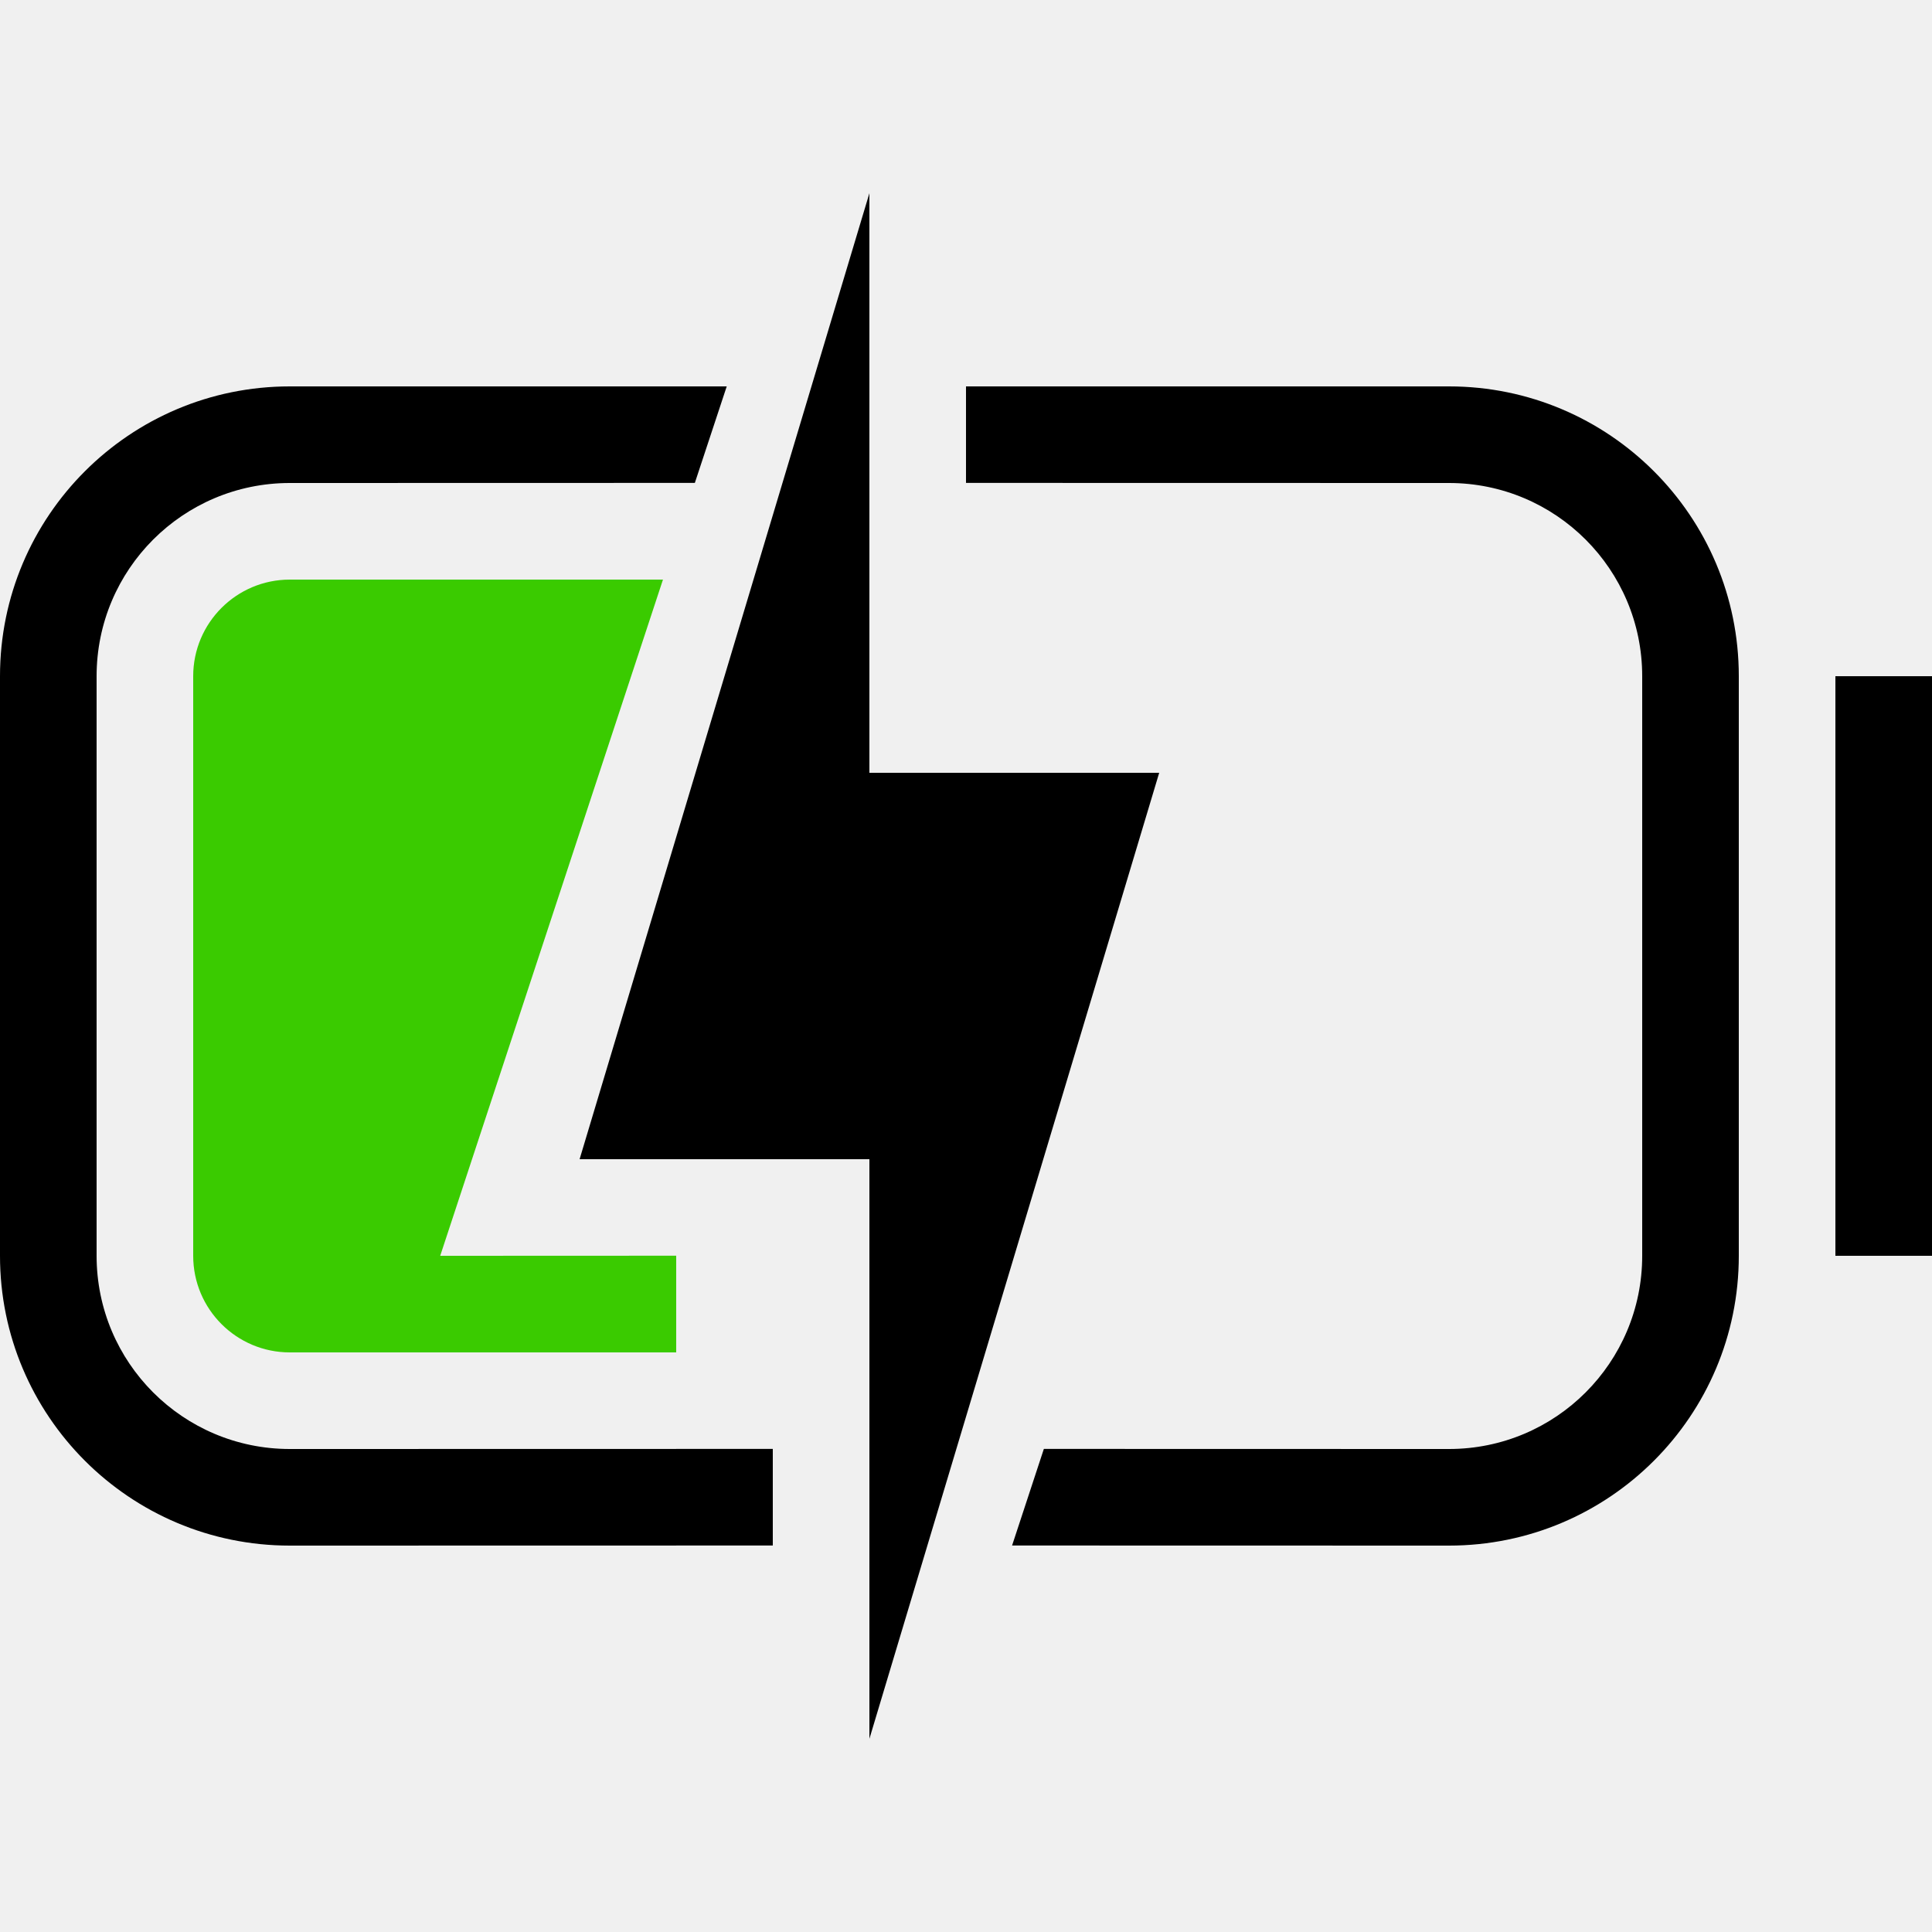
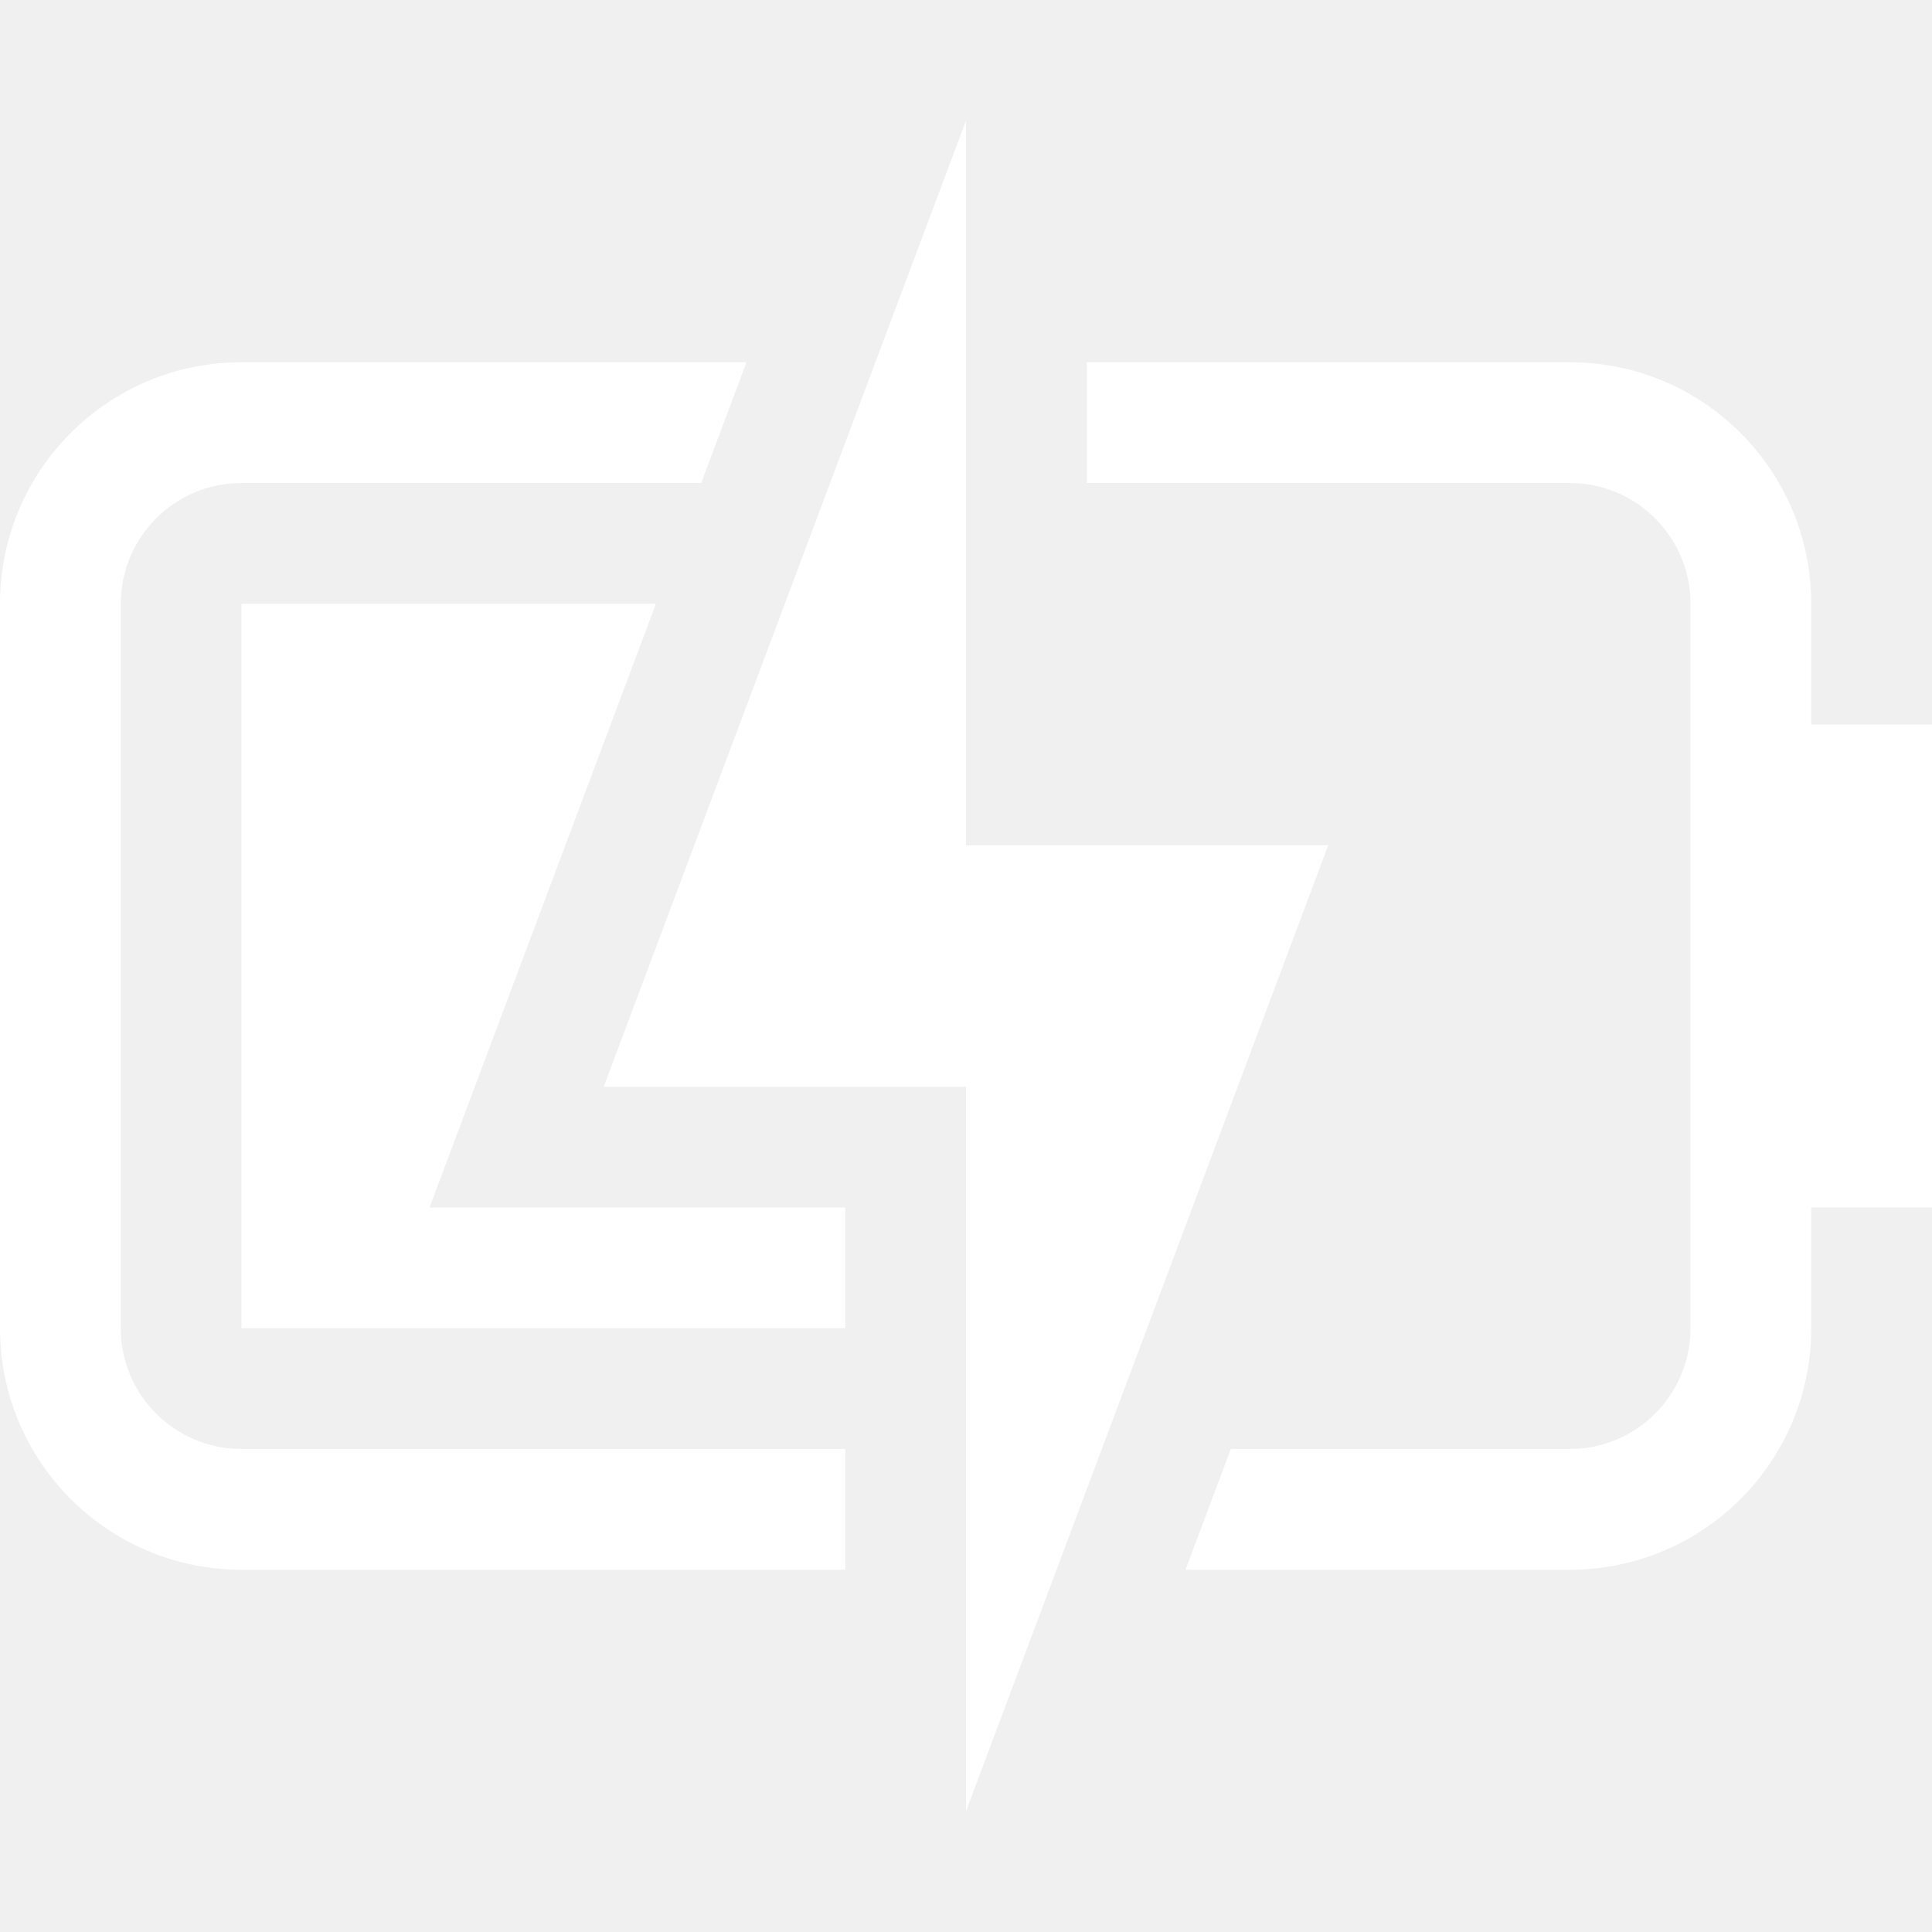
- <svg xmlns="http://www.w3.org/2000/svg" width="20" height="20" viewBox="0 0 20 20">
-   <g fill="none" fill-rule="evenodd" transform="translate(0 2)">
-     <path fill="#3ACB00" d="M4.863,-1.70530257e-13 L2.557,7 L5,6.999 L5,8 L1,8 C0.448,8 6.76353751e-17,7.552 0,7 L0,1 C-6.76353751e-17,0.448 0.448,-1.70428804e-13 1,-1.70530257e-13 L4.863,-1.70530257e-13 Z" transform="translate(2 4)" />
-     <path fill="#000" d="M7.523,2 L7.193,2.999 L3,3 C1.895,3 1,3.895 1,5 L1,11 C1,12.105 1.895,13 3,13 L8,12.999 L8,13.999 L3,14 C1.343,14 0,12.657 0,11 L0,5 C0,3.343 1.343,2 3,2 L7.523,2 Z M15,2 C16.657,2 18,3.343 18,5 L18,11 C18,12.657 16.657,14 15,14 L10.477,13.999 L10.806,12.999 L15,13 C16.105,13 17,12.105 17,11 L17,5 C17,3.895 16.105,3 15,3 L10,2.999 L10,2 L15,2 Z M20,5 L20,11 L19,11 L19,5 L20,5 Z" />
-     <polygon fill="#000" points="12 6 9 16 9 10 6 10 9 0 9 6" />
+ <svg xmlns="http://www.w3.org/2000/svg" width="16px" height="16px" viewBox="0 0 16 16" version="1.1">
+   <g id="battery-040-plugged-symbolic" stroke="none" stroke-width="1" fill="none" fill-rule="evenodd">
+     <polygon id="路径" fill="#FFFFFF" points="2 5 5.432 5 3.557 10 7 10 7 11 2 11" />
+     <path d="M8,7 L11,7 L8,15 L8,9 L5,9 L8,1 L8,7 Z M6.182,3 L5.807,4 L2,4 C1.448,4 1,4.448 1,5 L1,11 C1,11.552 1.448,12 2,12 L7,12 L7,13 L2,13 C0.895,13 0,12.105 0,11 L0,5 C0,3.895 0.895,3 2,3 L6.182,3 Z M9,3 L13,3 C14.105,3 15,3.895 15,5 L15,6 L16,6 L16,10 L15,10 L15,11 C15,12.105 14.105,13 13,13 L9.818,13 L10.193,12 L13,12 C13.552,12 14,11.552 14,11 L14,5 C14,4.448 13.552,4 13,4 L9,4 L9,3 Z" id="形状" fill="#FFFFFF" fill-rule="nonzero" />
  </g>
</svg>
